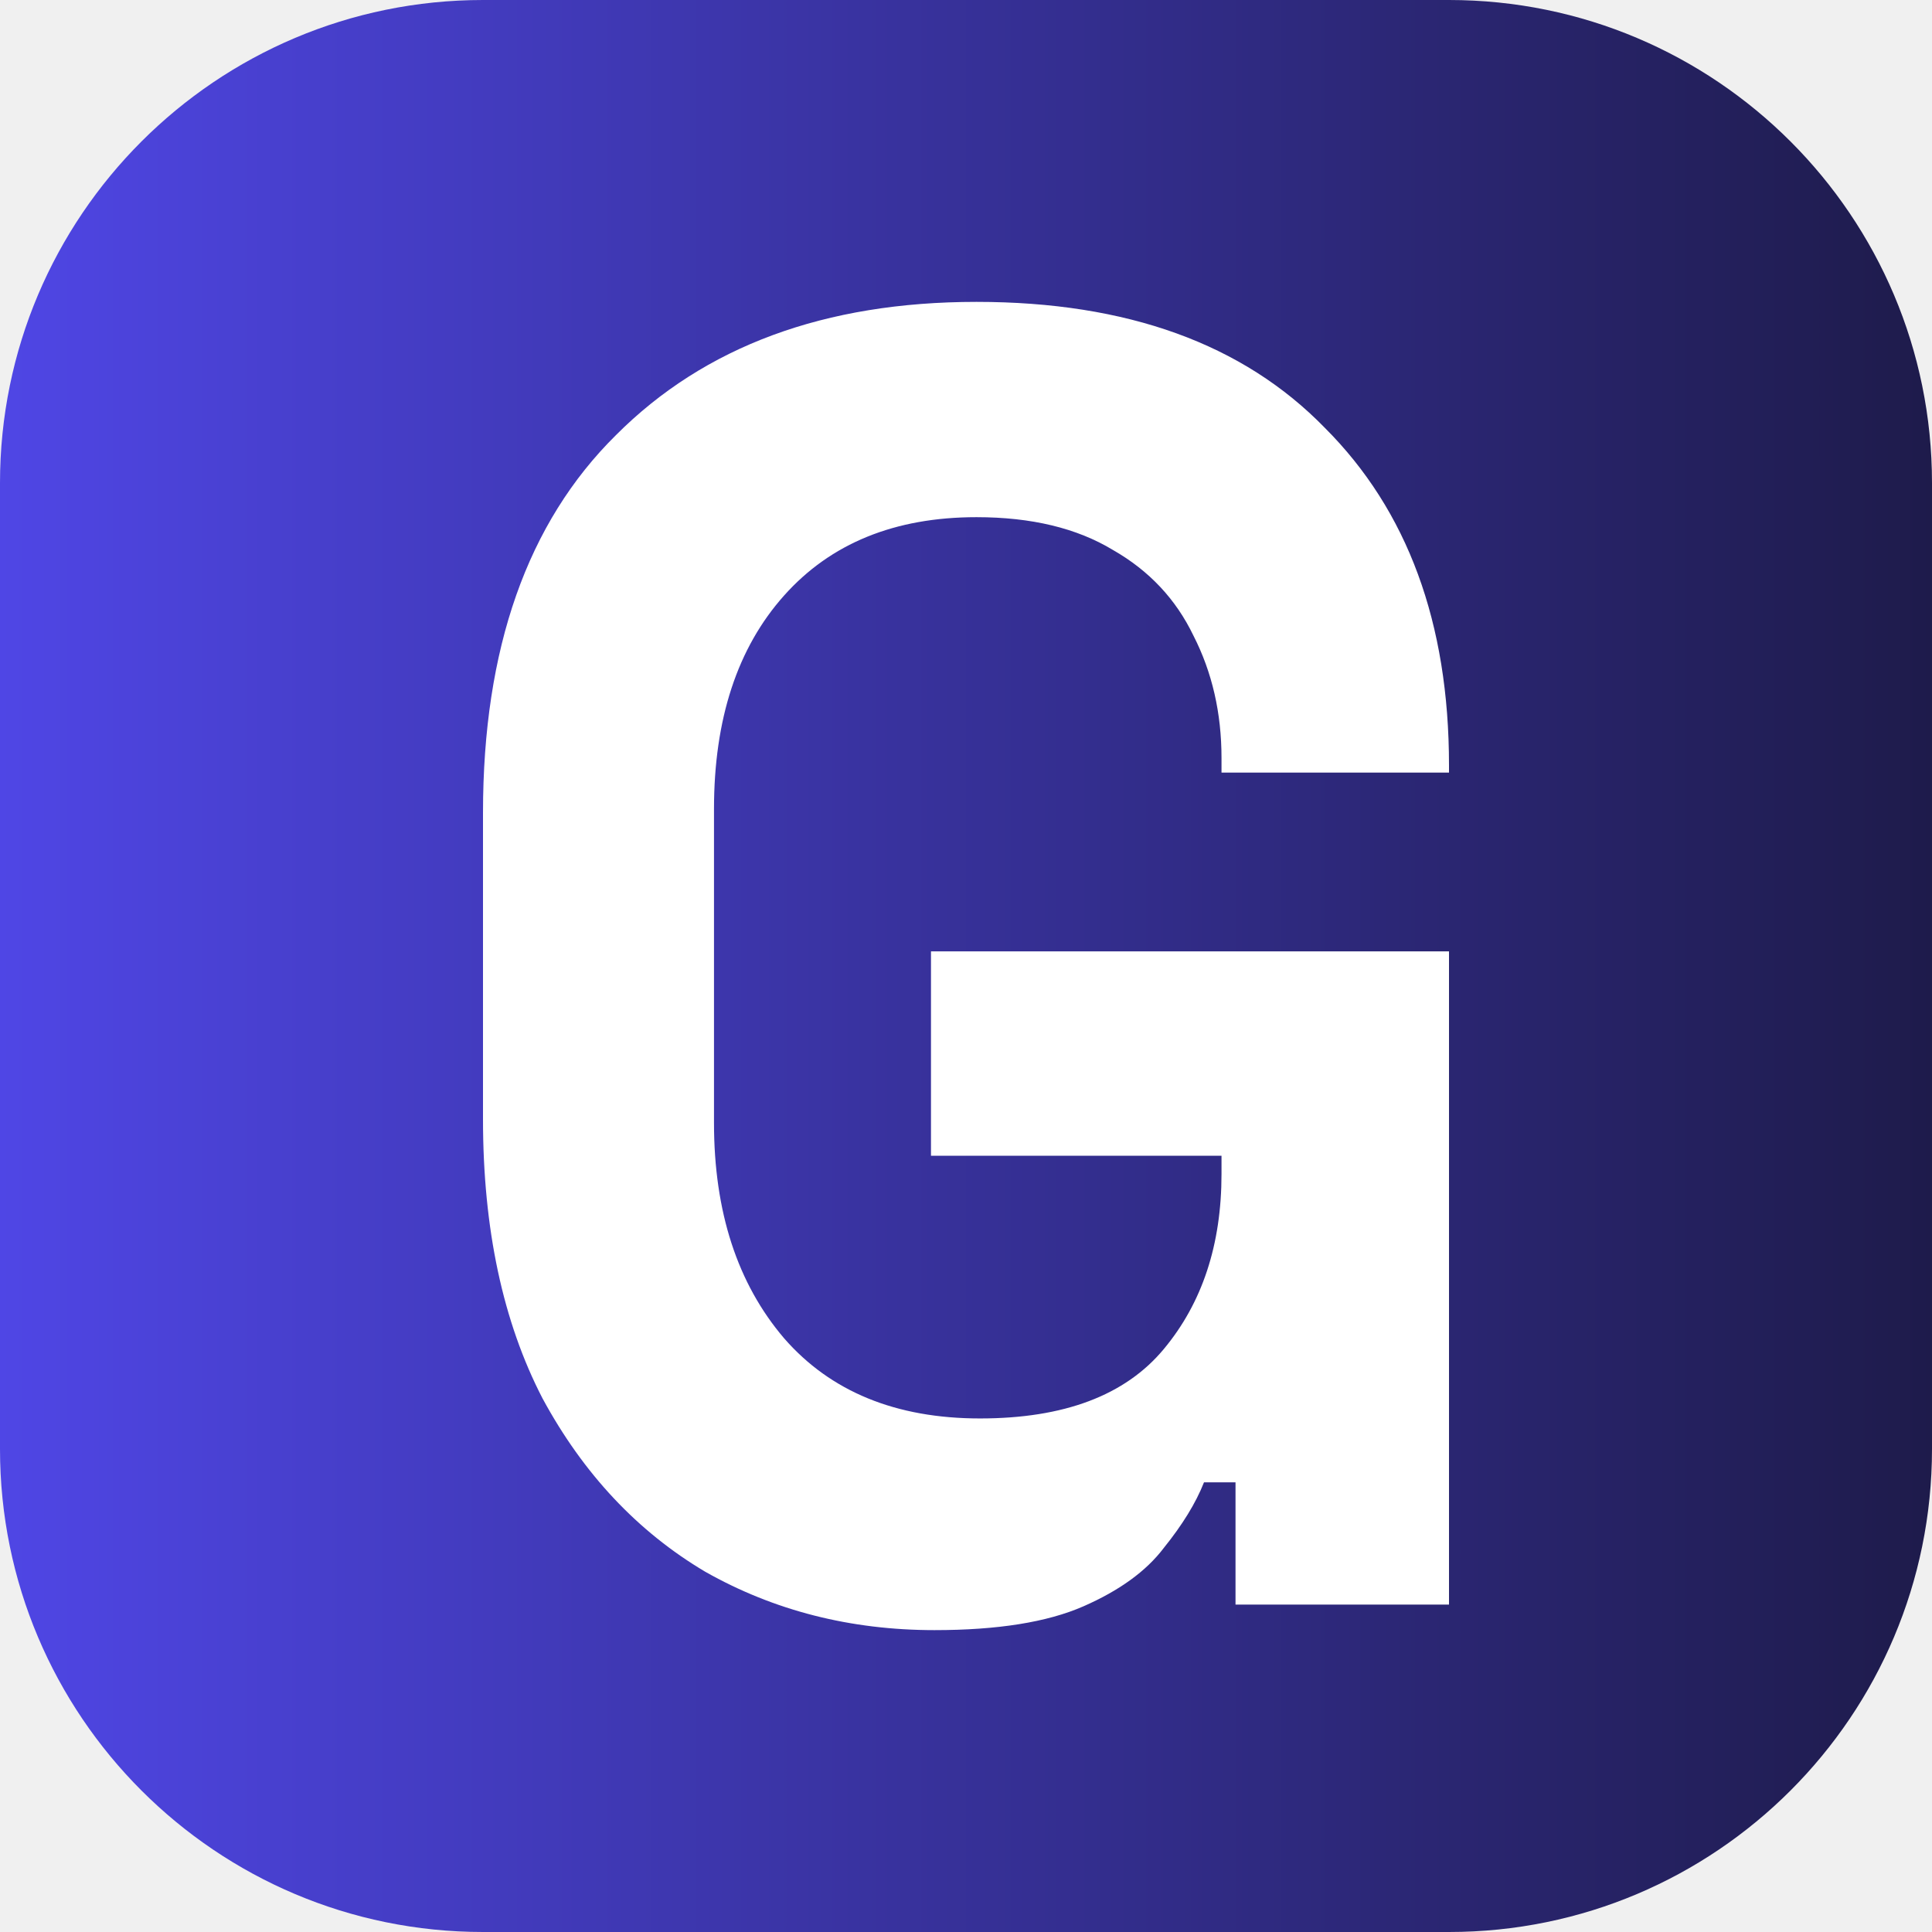
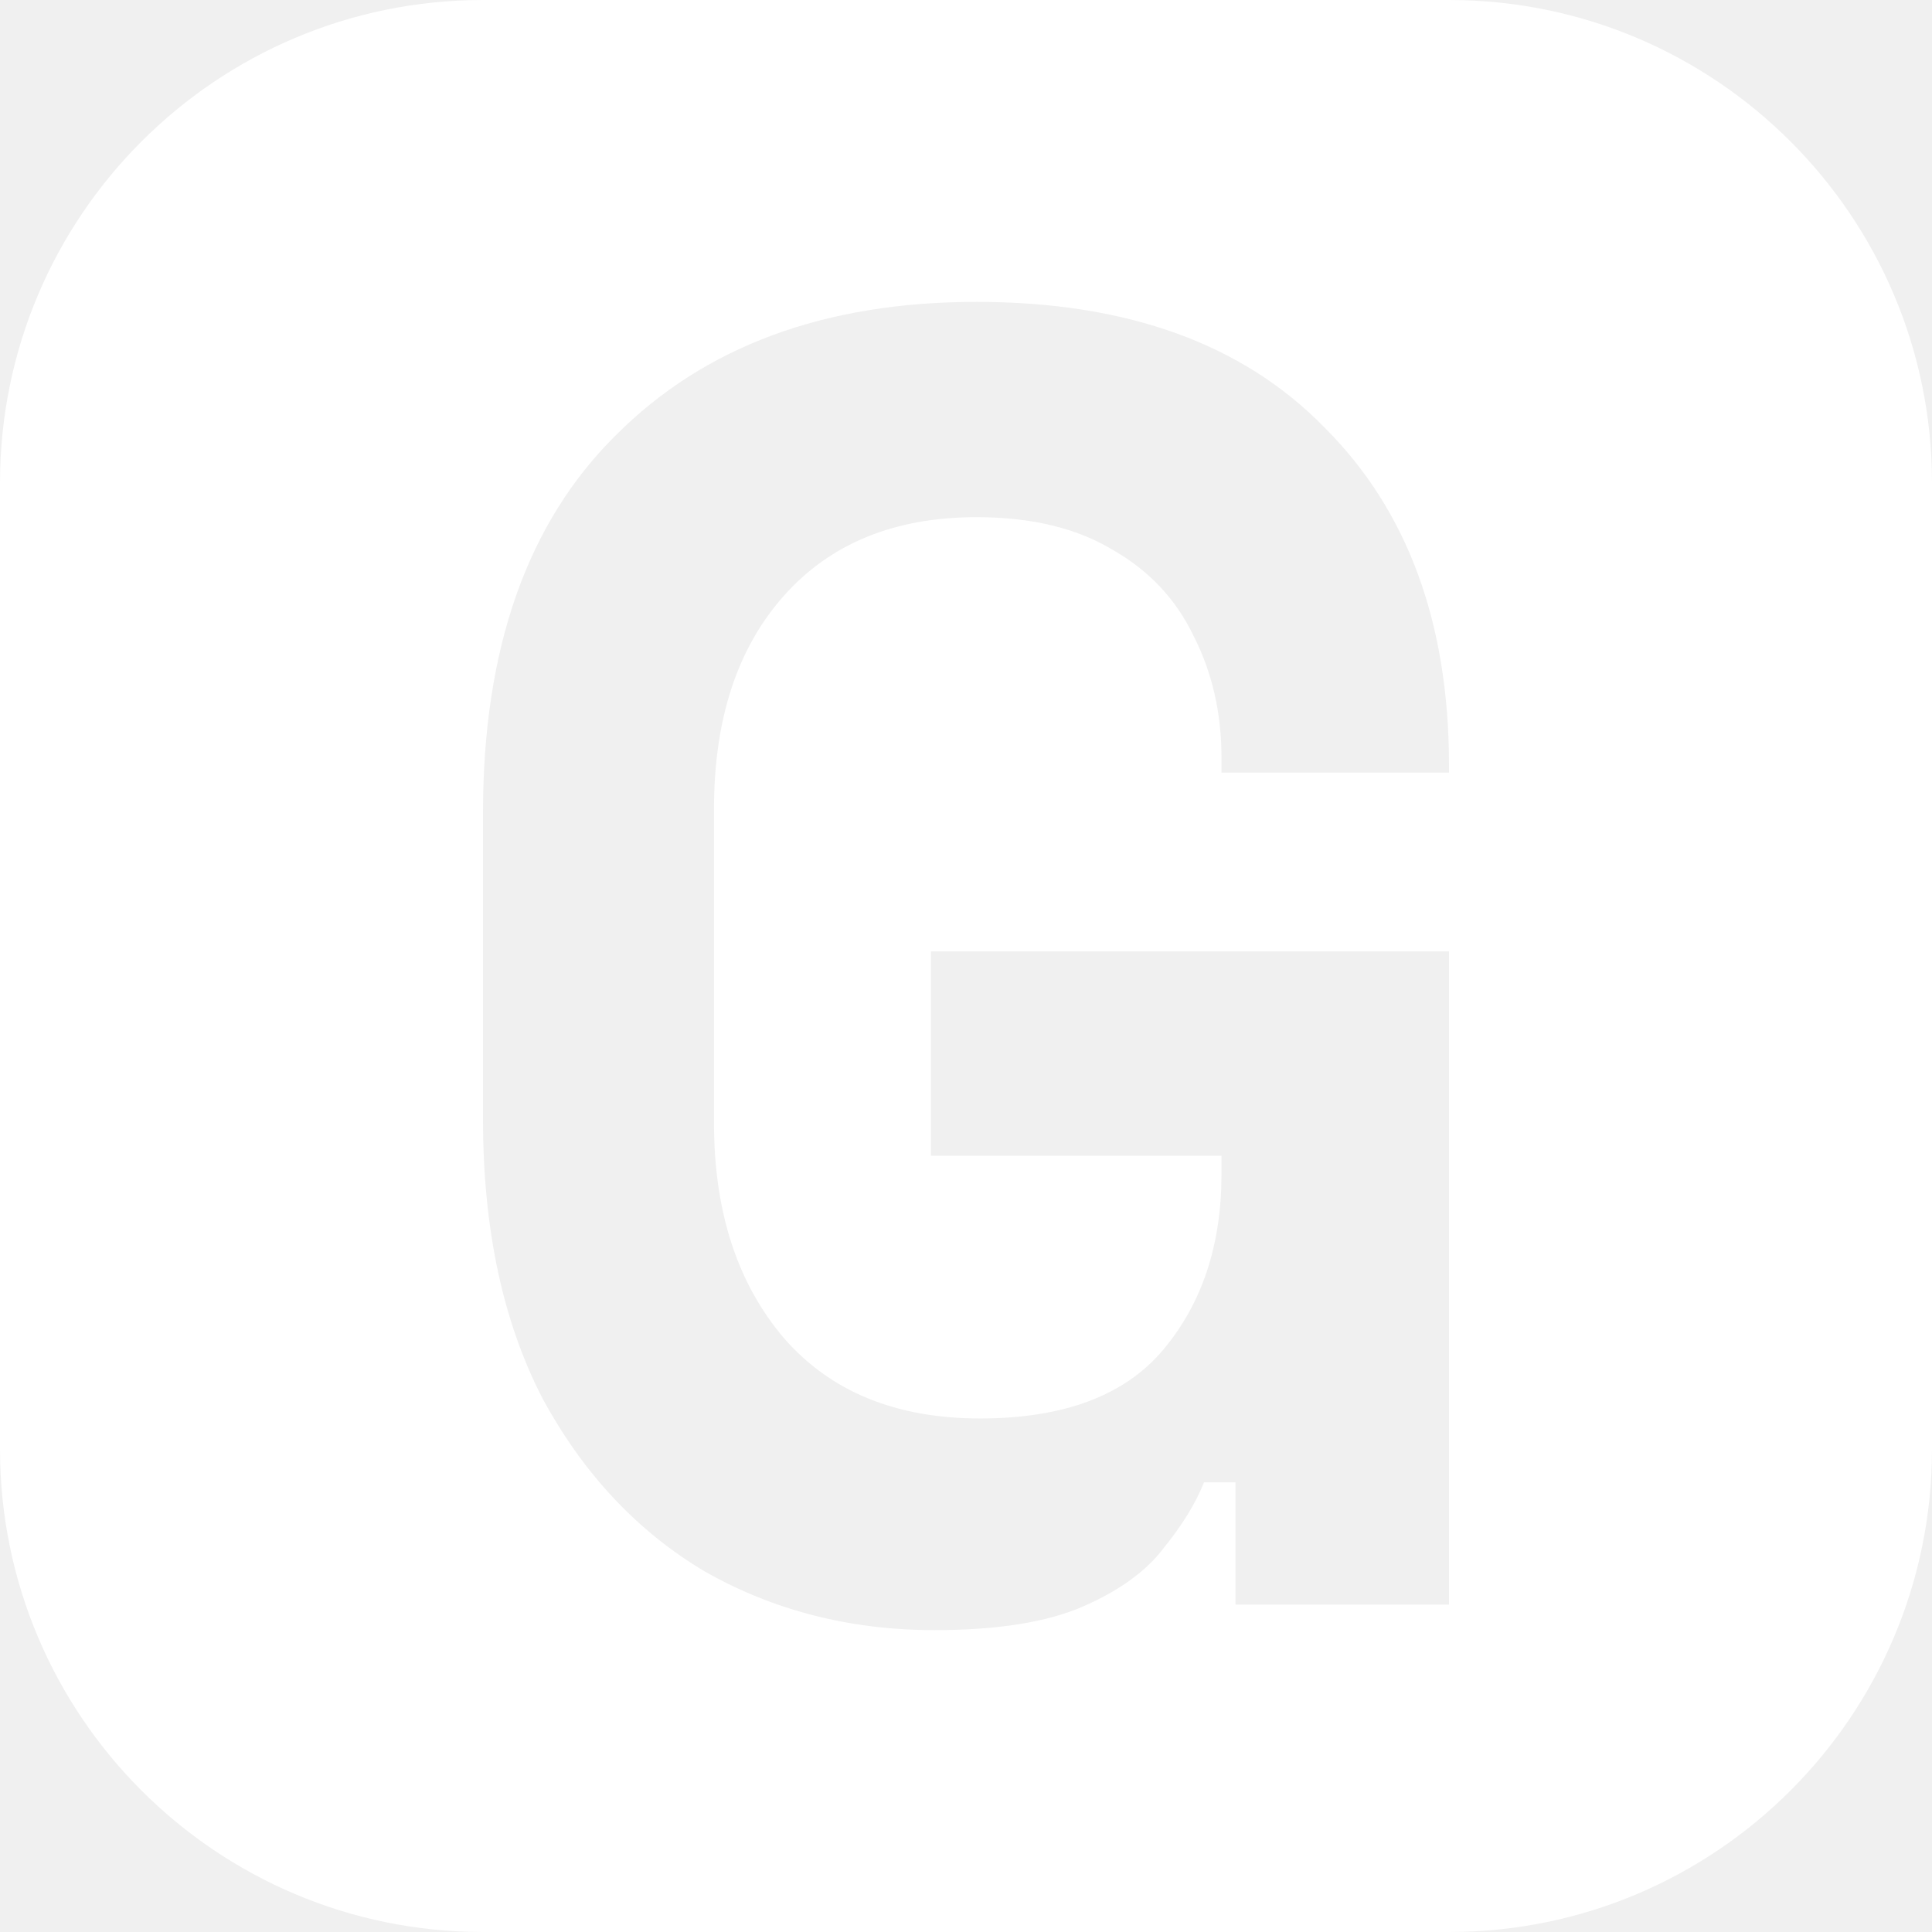
<svg xmlns="http://www.w3.org/2000/svg" width="32" height="32" viewBox="0 0 32 32" fill="none">
-   <path d="M0 8C0 3.582 3.582 0 8 0H24C28.418 0 32 3.582 32 8V24C32 28.418 28.418 32 24 32H8C3.582 32 0 28.418 0 24V8Z" fill="url(#paint0_linear_101_6)" />
-   <path d="M15.478 27C14.087 27 12.821 26.678 11.681 26.033C10.56 25.368 9.662 24.411 8.986 23.162C8.329 21.893 8 20.352 8 18.538V13.461C8 10.742 8.734 8.657 10.203 7.206C11.671 5.735 13.662 5 16.174 5C18.667 5 20.589 5.695 21.942 7.085C23.314 8.455 24 10.319 24 12.676V12.797H20.232V12.555C20.232 11.809 20.077 11.135 19.768 10.53C19.478 9.926 19.034 9.452 18.435 9.11C17.836 8.747 17.082 8.566 16.174 8.566C14.821 8.566 13.758 8.999 12.986 9.865C12.213 10.732 11.826 11.91 11.826 13.401V18.599C11.826 20.07 12.213 21.258 12.986 22.165C13.758 23.051 14.841 23.494 16.232 23.494C17.623 23.494 18.638 23.112 19.275 22.346C19.913 21.581 20.232 20.614 20.232 19.445V19.143H15.42V15.758H24V26.577H20.464V24.552H19.942C19.807 24.895 19.584 25.257 19.275 25.64C18.985 26.023 18.541 26.345 17.942 26.607C17.343 26.869 16.522 27 15.478 27Z" fill="white" />
-   <defs>
-     <linearGradient id="paint0_linear_101_6" x1="-1.19209e-07" y1="16" x2="32" y2="16" gradientUnits="userSpaceOnUse">
-       <stop stop-color="#4F46E5" />
-       <stop offset="1" stop-color="#1E1B4B" />
-     </linearGradient>
-   </defs>
+   <path fill-rule="evenodd" clip-rule="evenodd" d="M8 0C3.582 0 0 3.582 0 8V24C0 28.418 3.582 32 8 32H24C28.418 32 32 28.418 32 24V8C32 3.582 28.418 0 24 0H8ZM11.681 26.033C12.821 26.678 14.087 27 15.478 27C16.522 27 17.343 26.869 17.942 26.607C18.541 26.345 18.985 26.023 19.275 25.64C19.584 25.257 19.807 24.895 19.942 24.552H20.464V26.577H24V15.758H15.42V19.143H20.232V19.445C20.232 20.614 19.913 21.581 19.275 22.346C18.638 23.112 17.623 23.494 16.232 23.494C14.841 23.494 13.758 23.051 12.986 22.165C12.213 21.258 11.826 20.07 11.826 18.599V13.401C11.826 11.91 12.213 10.732 12.986 9.865C13.758 8.999 14.821 8.566 16.174 8.566C17.082 8.566 17.836 8.747 18.435 9.11C19.034 9.452 19.478 9.926 19.768 10.53C20.077 11.135 20.232 11.809 20.232 12.555V12.797H24V12.676C24 10.319 23.314 8.455 21.942 7.085C20.589 5.695 18.667 5 16.174 5C13.662 5 11.671 5.735 10.203 7.206C8.734 8.657 8 10.742 8 13.461V18.538C8 20.352 8.329 21.893 8.986 23.162C9.662 24.411 10.56 25.368 11.681 26.033Z" fill="white" />
</svg>
